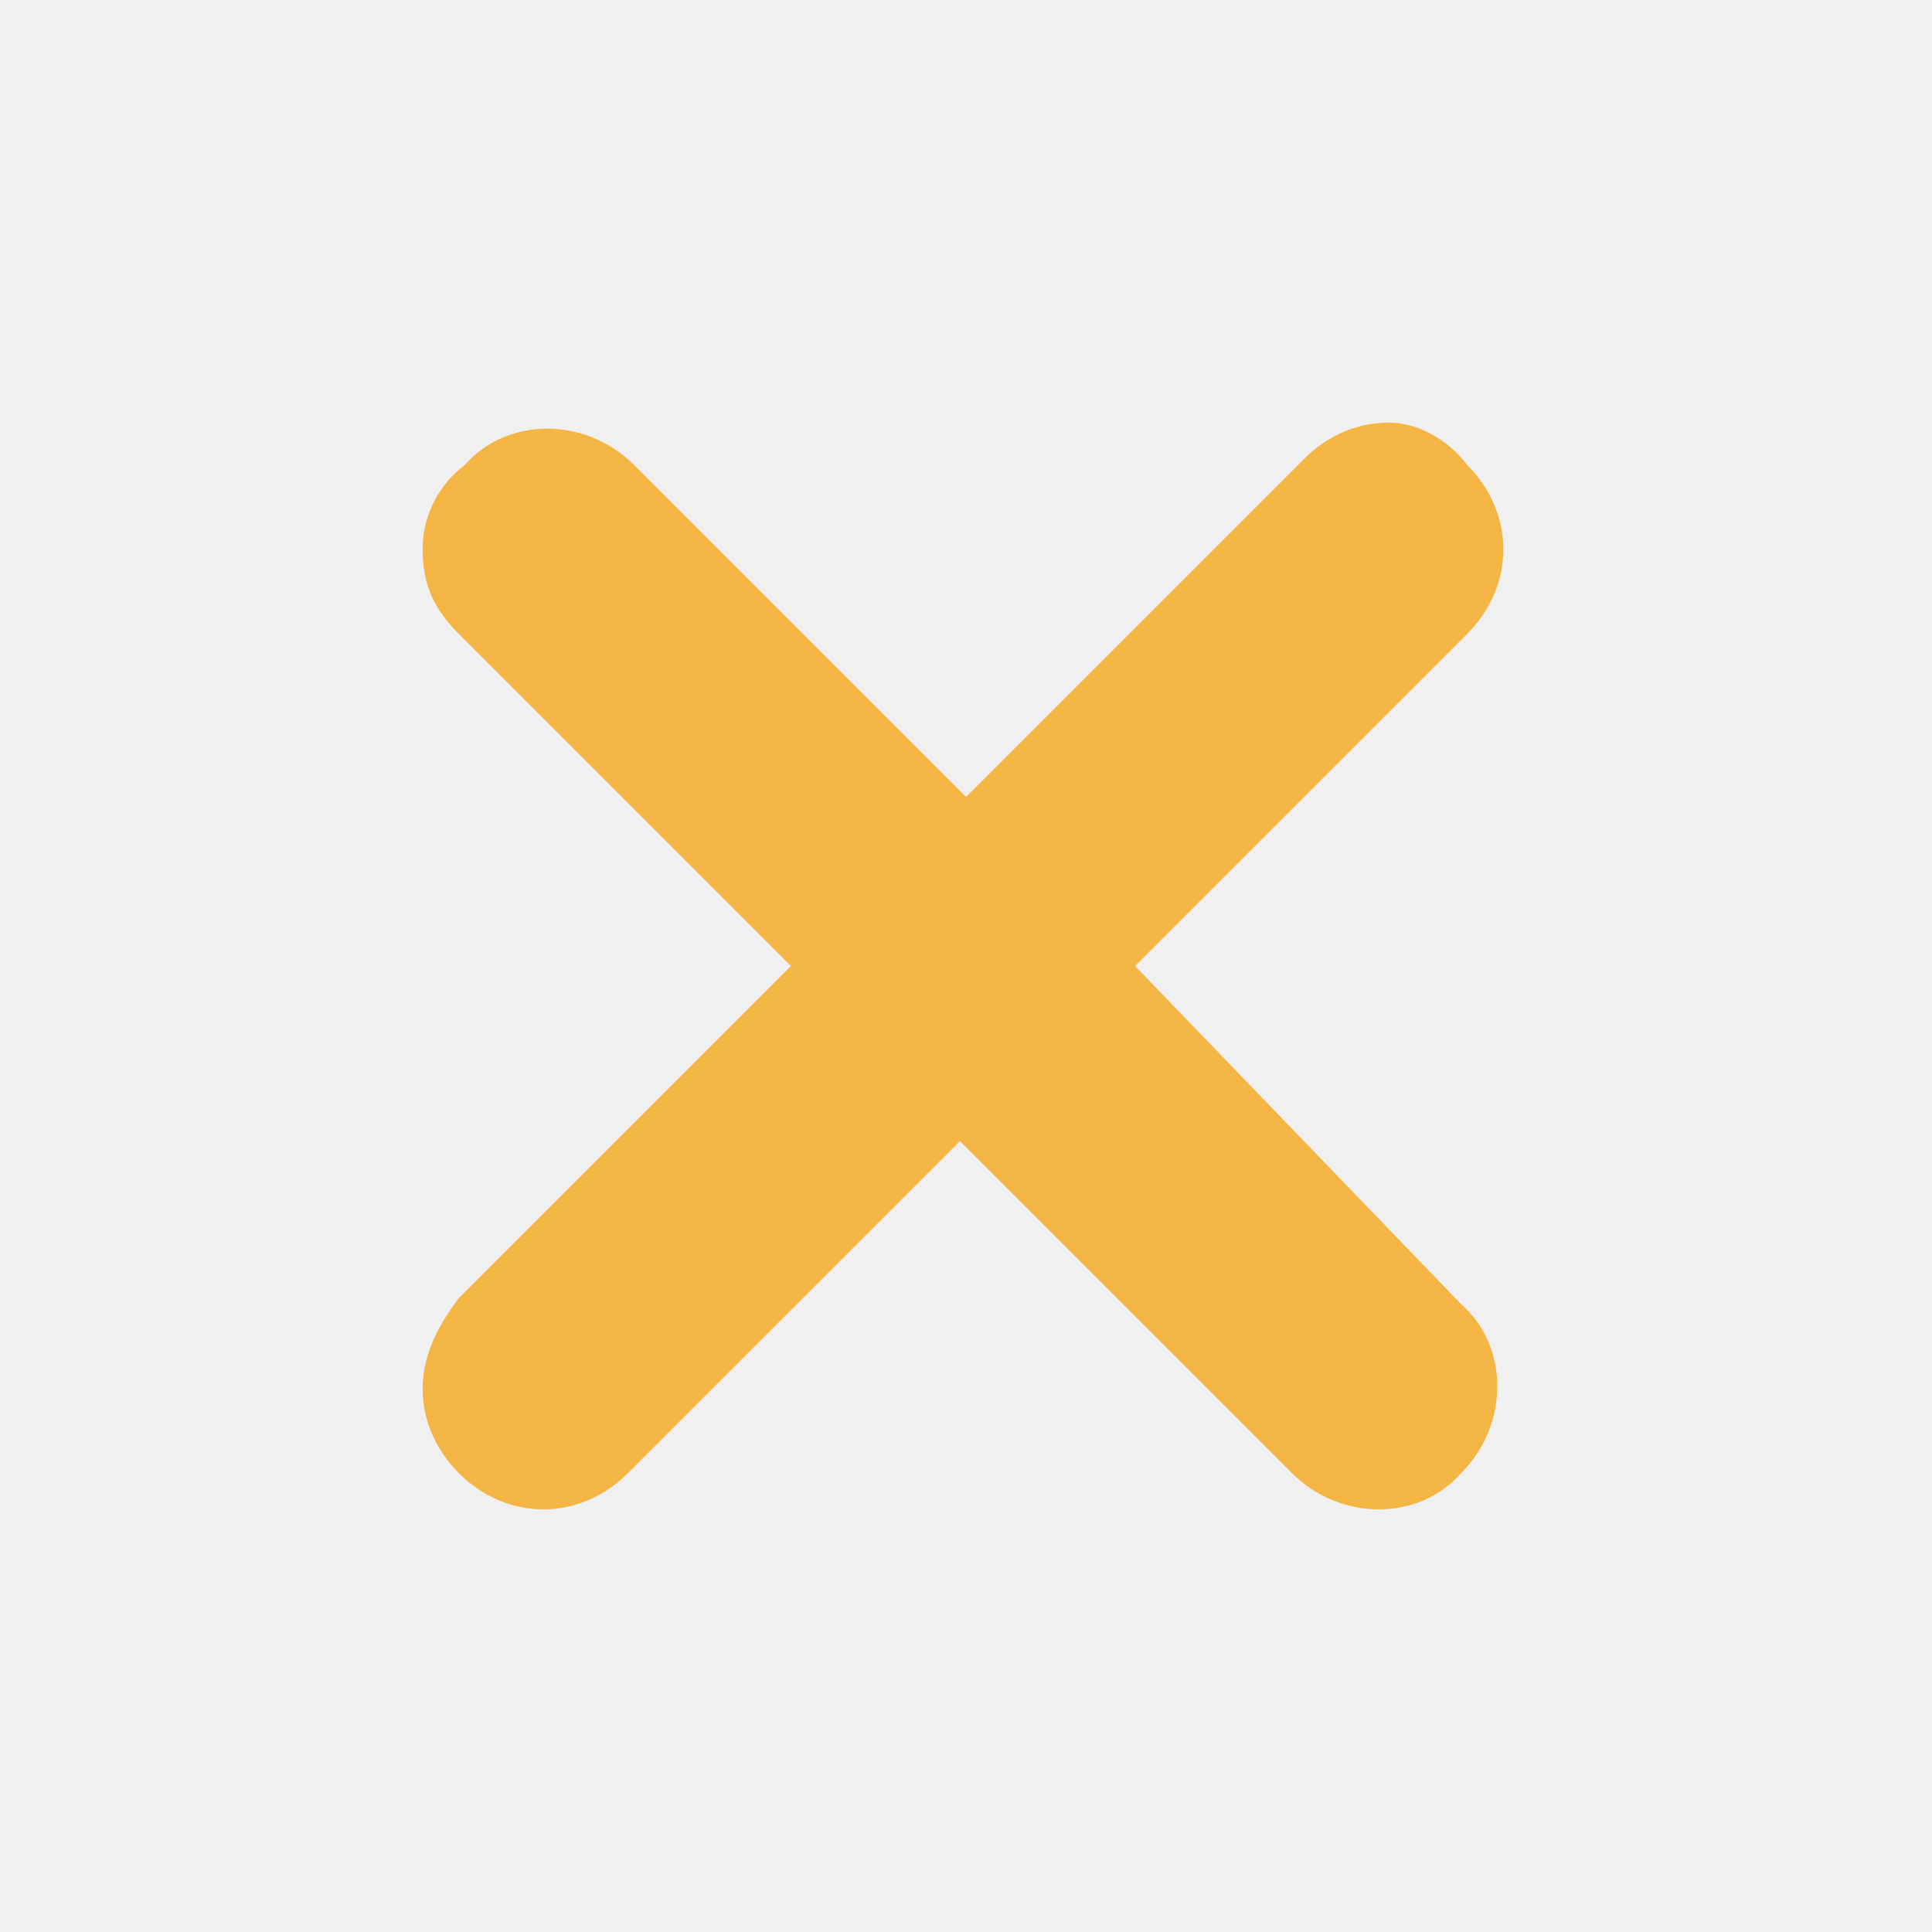
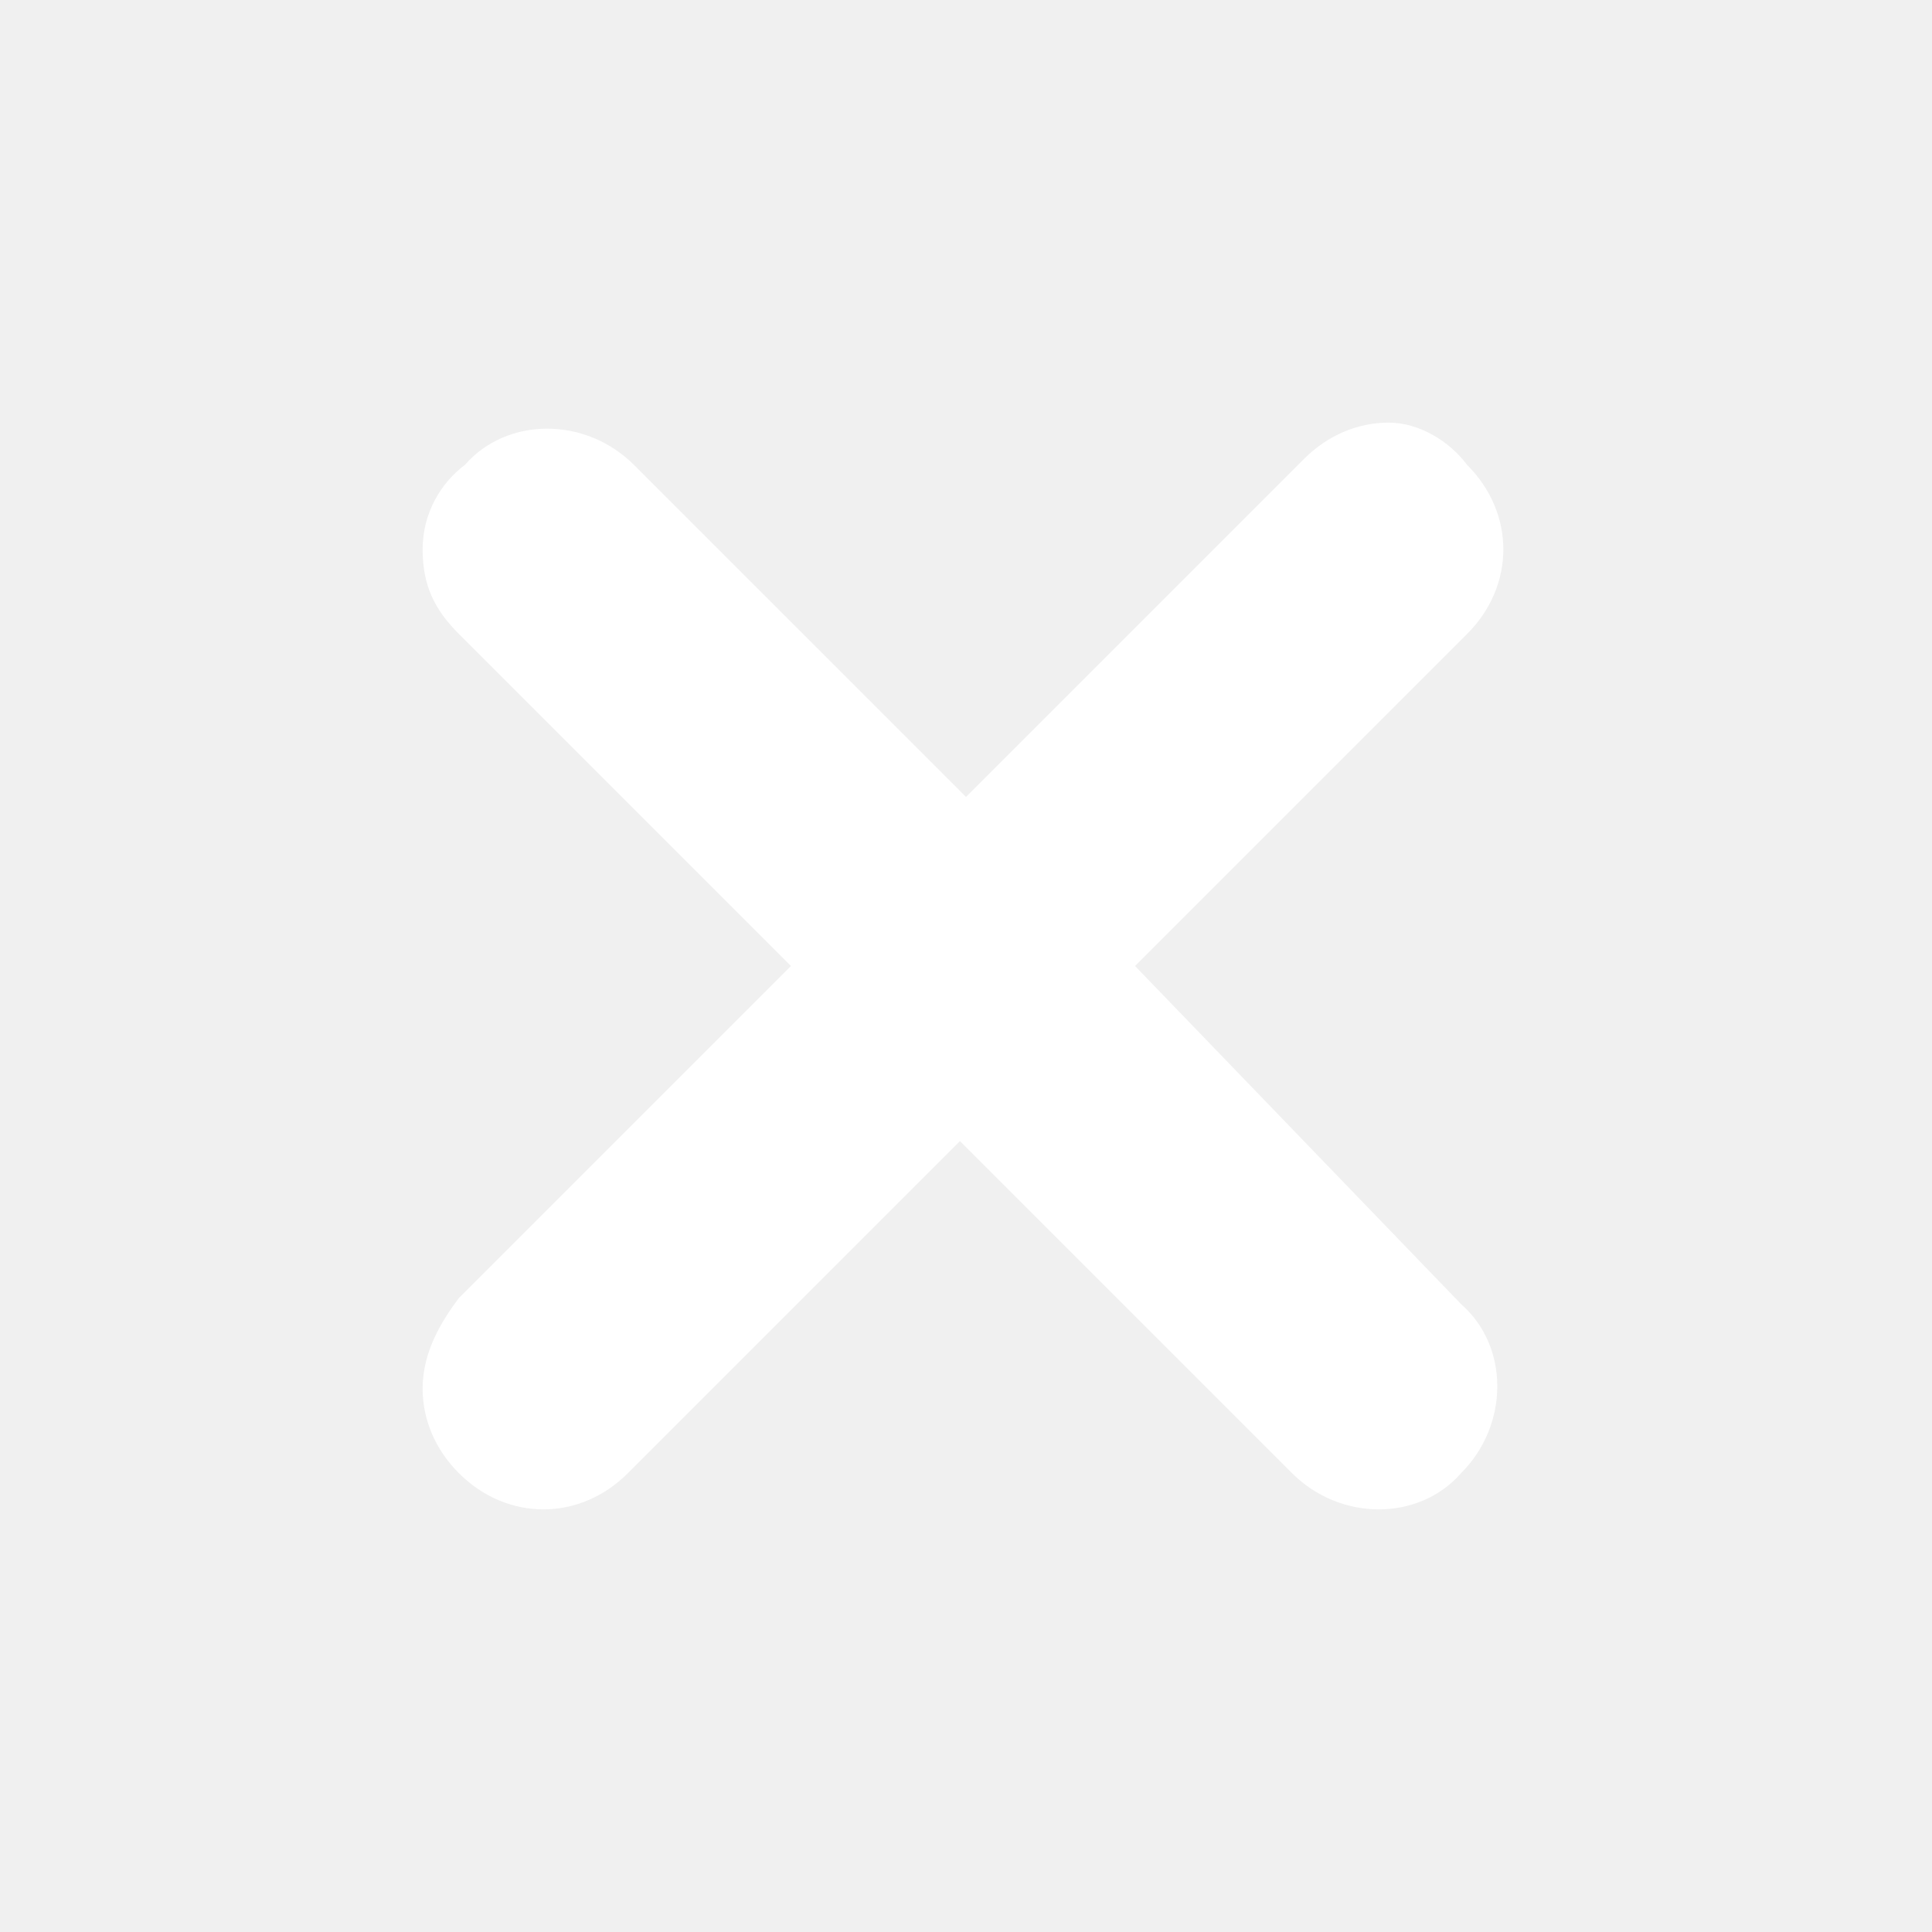
- <svg xmlns="http://www.w3.org/2000/svg" fill="#F4B545" width="800px" height="800px" viewBox="0 0 32 32">
+ <svg xmlns="http://www.w3.org/2000/svg" fill="white" width="800px" height="800px" viewBox="0 0 32 32">
  <path d="M18.8,16l5.5-5.5c0.8-0.8,0.8-2,0-2.8l0,0C24,7.3,23.5,7,23,7c-0.5,0-1,0.2-1.4,0.6L16,13.2l-5.5-5.5  c-0.8-0.8-2.1-0.8-2.8,0C7.3,8,7,8.5,7,9.1s0.2,1,0.6,1.4l5.5,5.5l-5.5,5.5C7.3,21.9,7,22.4,7,23c0,0.5,0.2,1,0.6,1.4  C8,24.8,8.5,25,9,25c0.5,0,1-0.2,1.4-0.6l5.5-5.5l5.5,5.5c0.8,0.8,2.1,0.8,2.8,0c0.8-0.8,0.8-2.1,0-2.8L18.8,16z" />
</svg>
